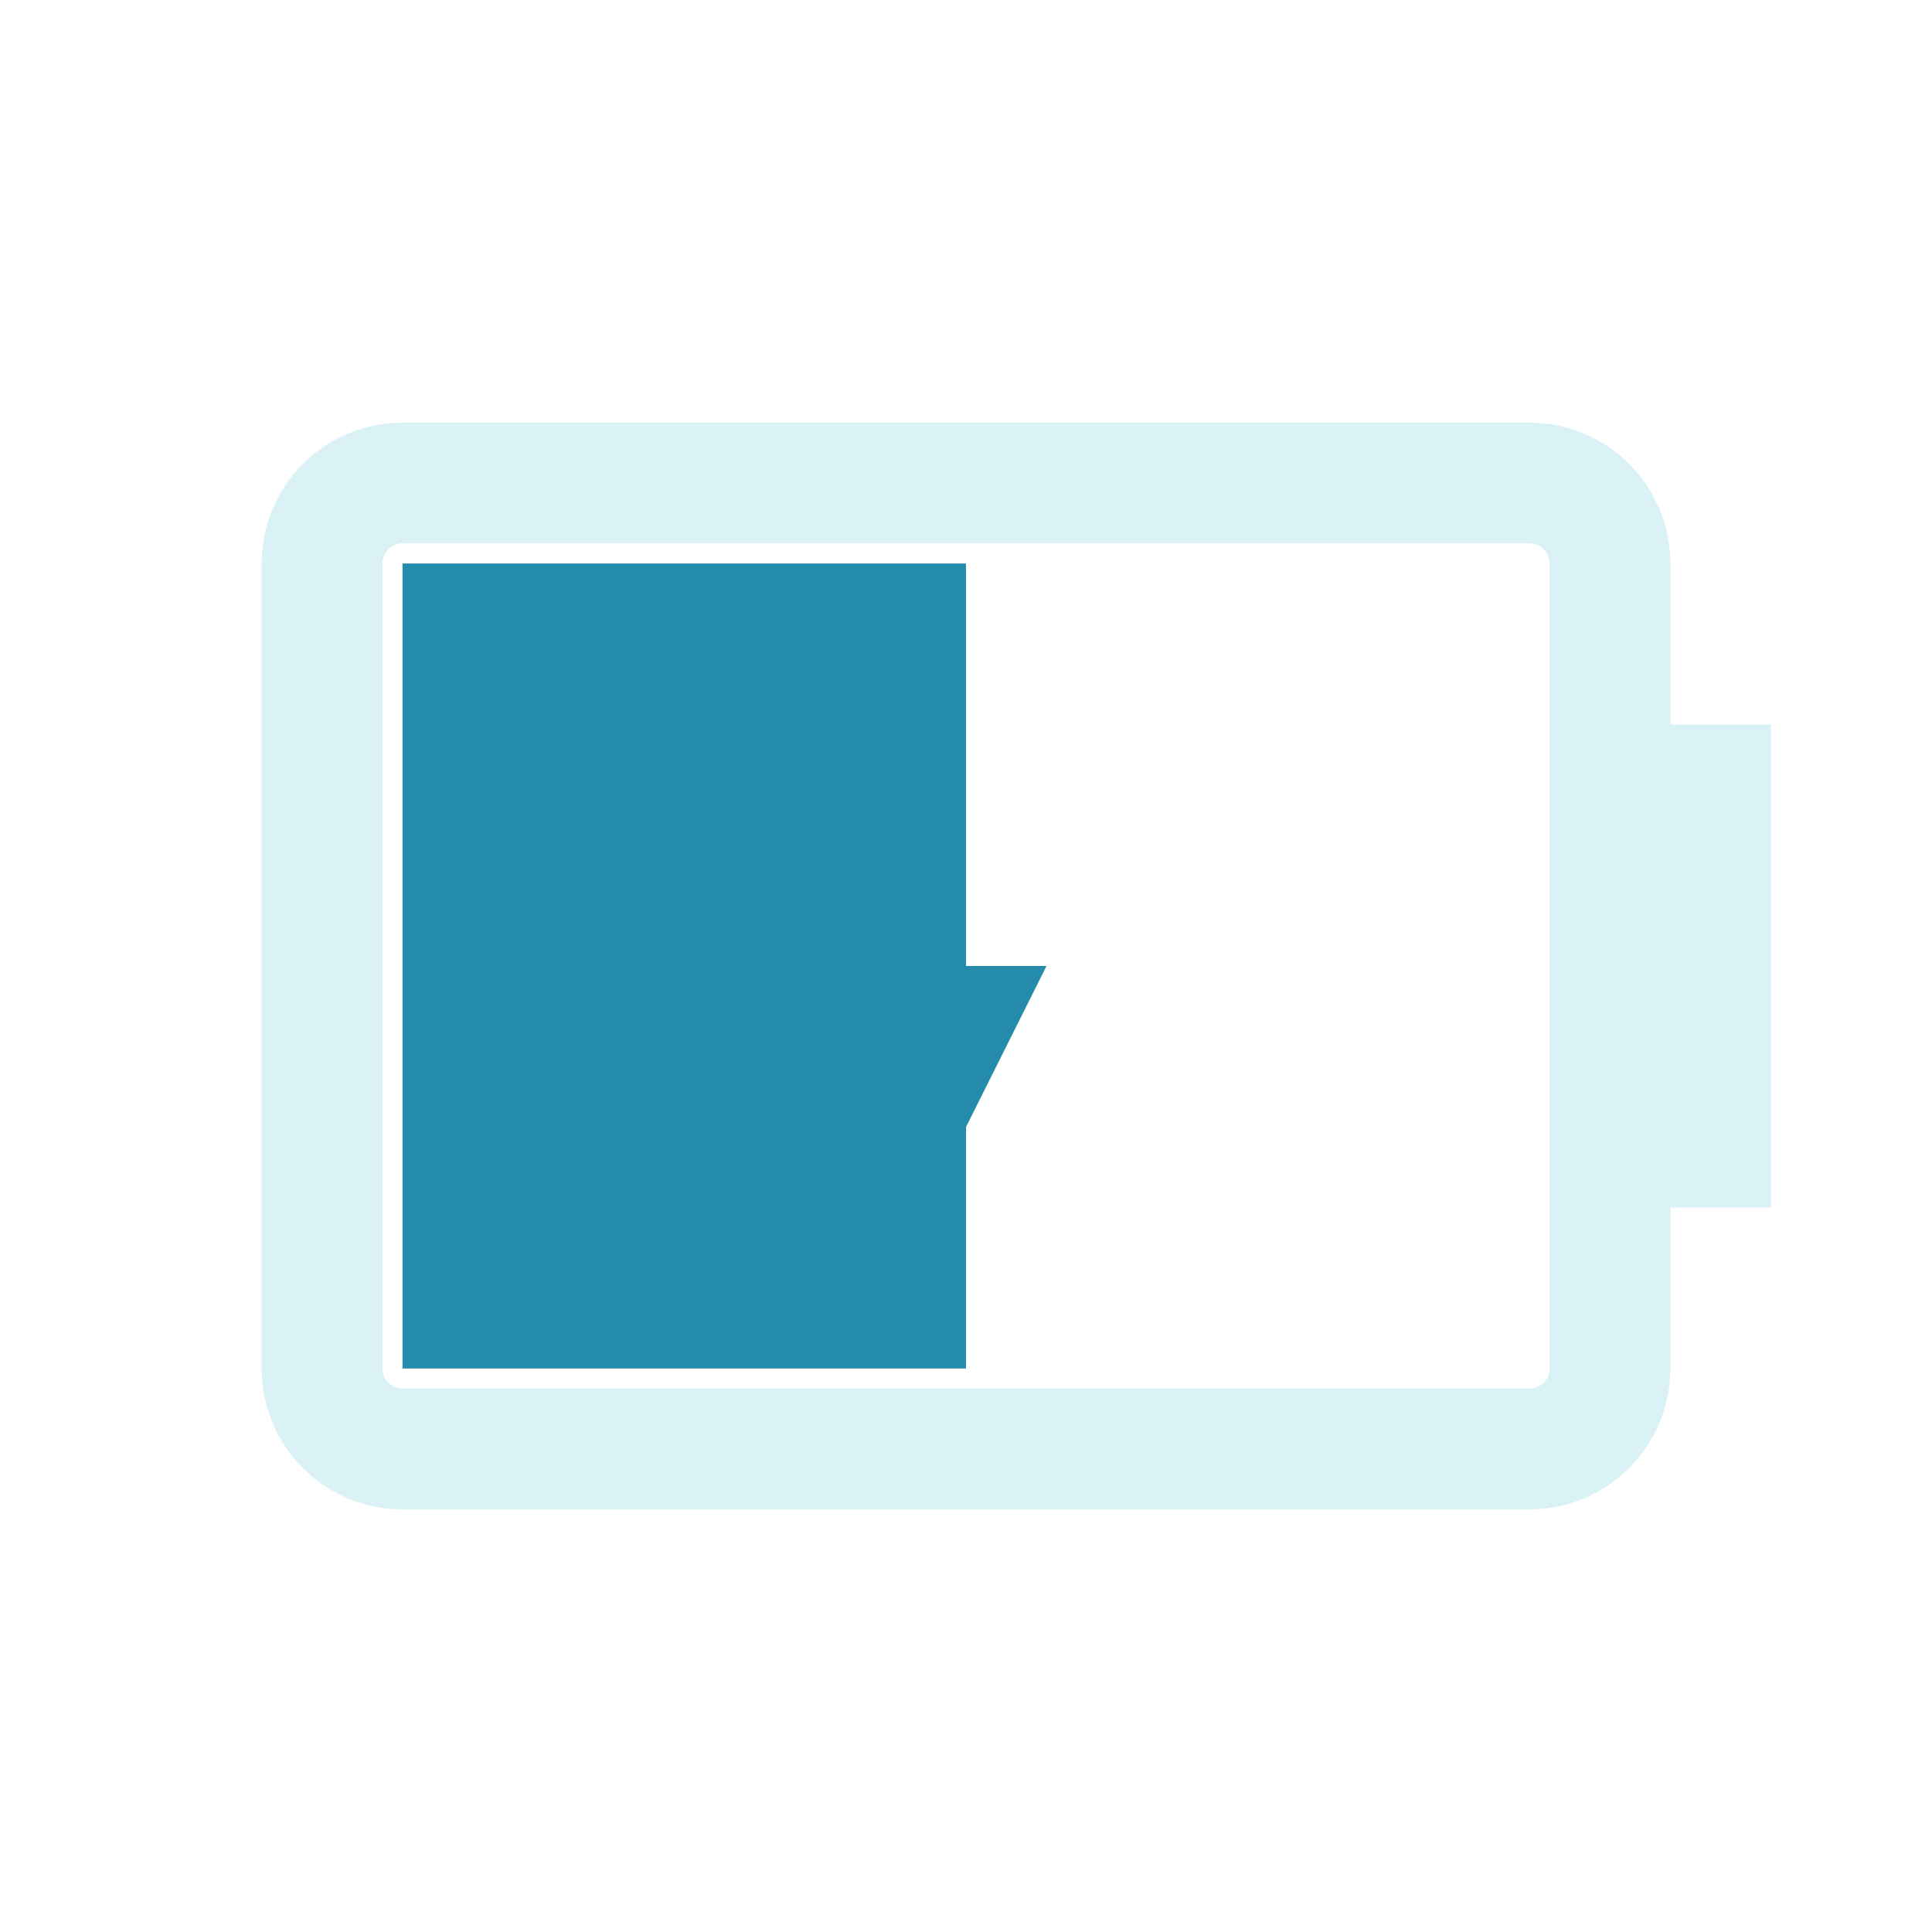
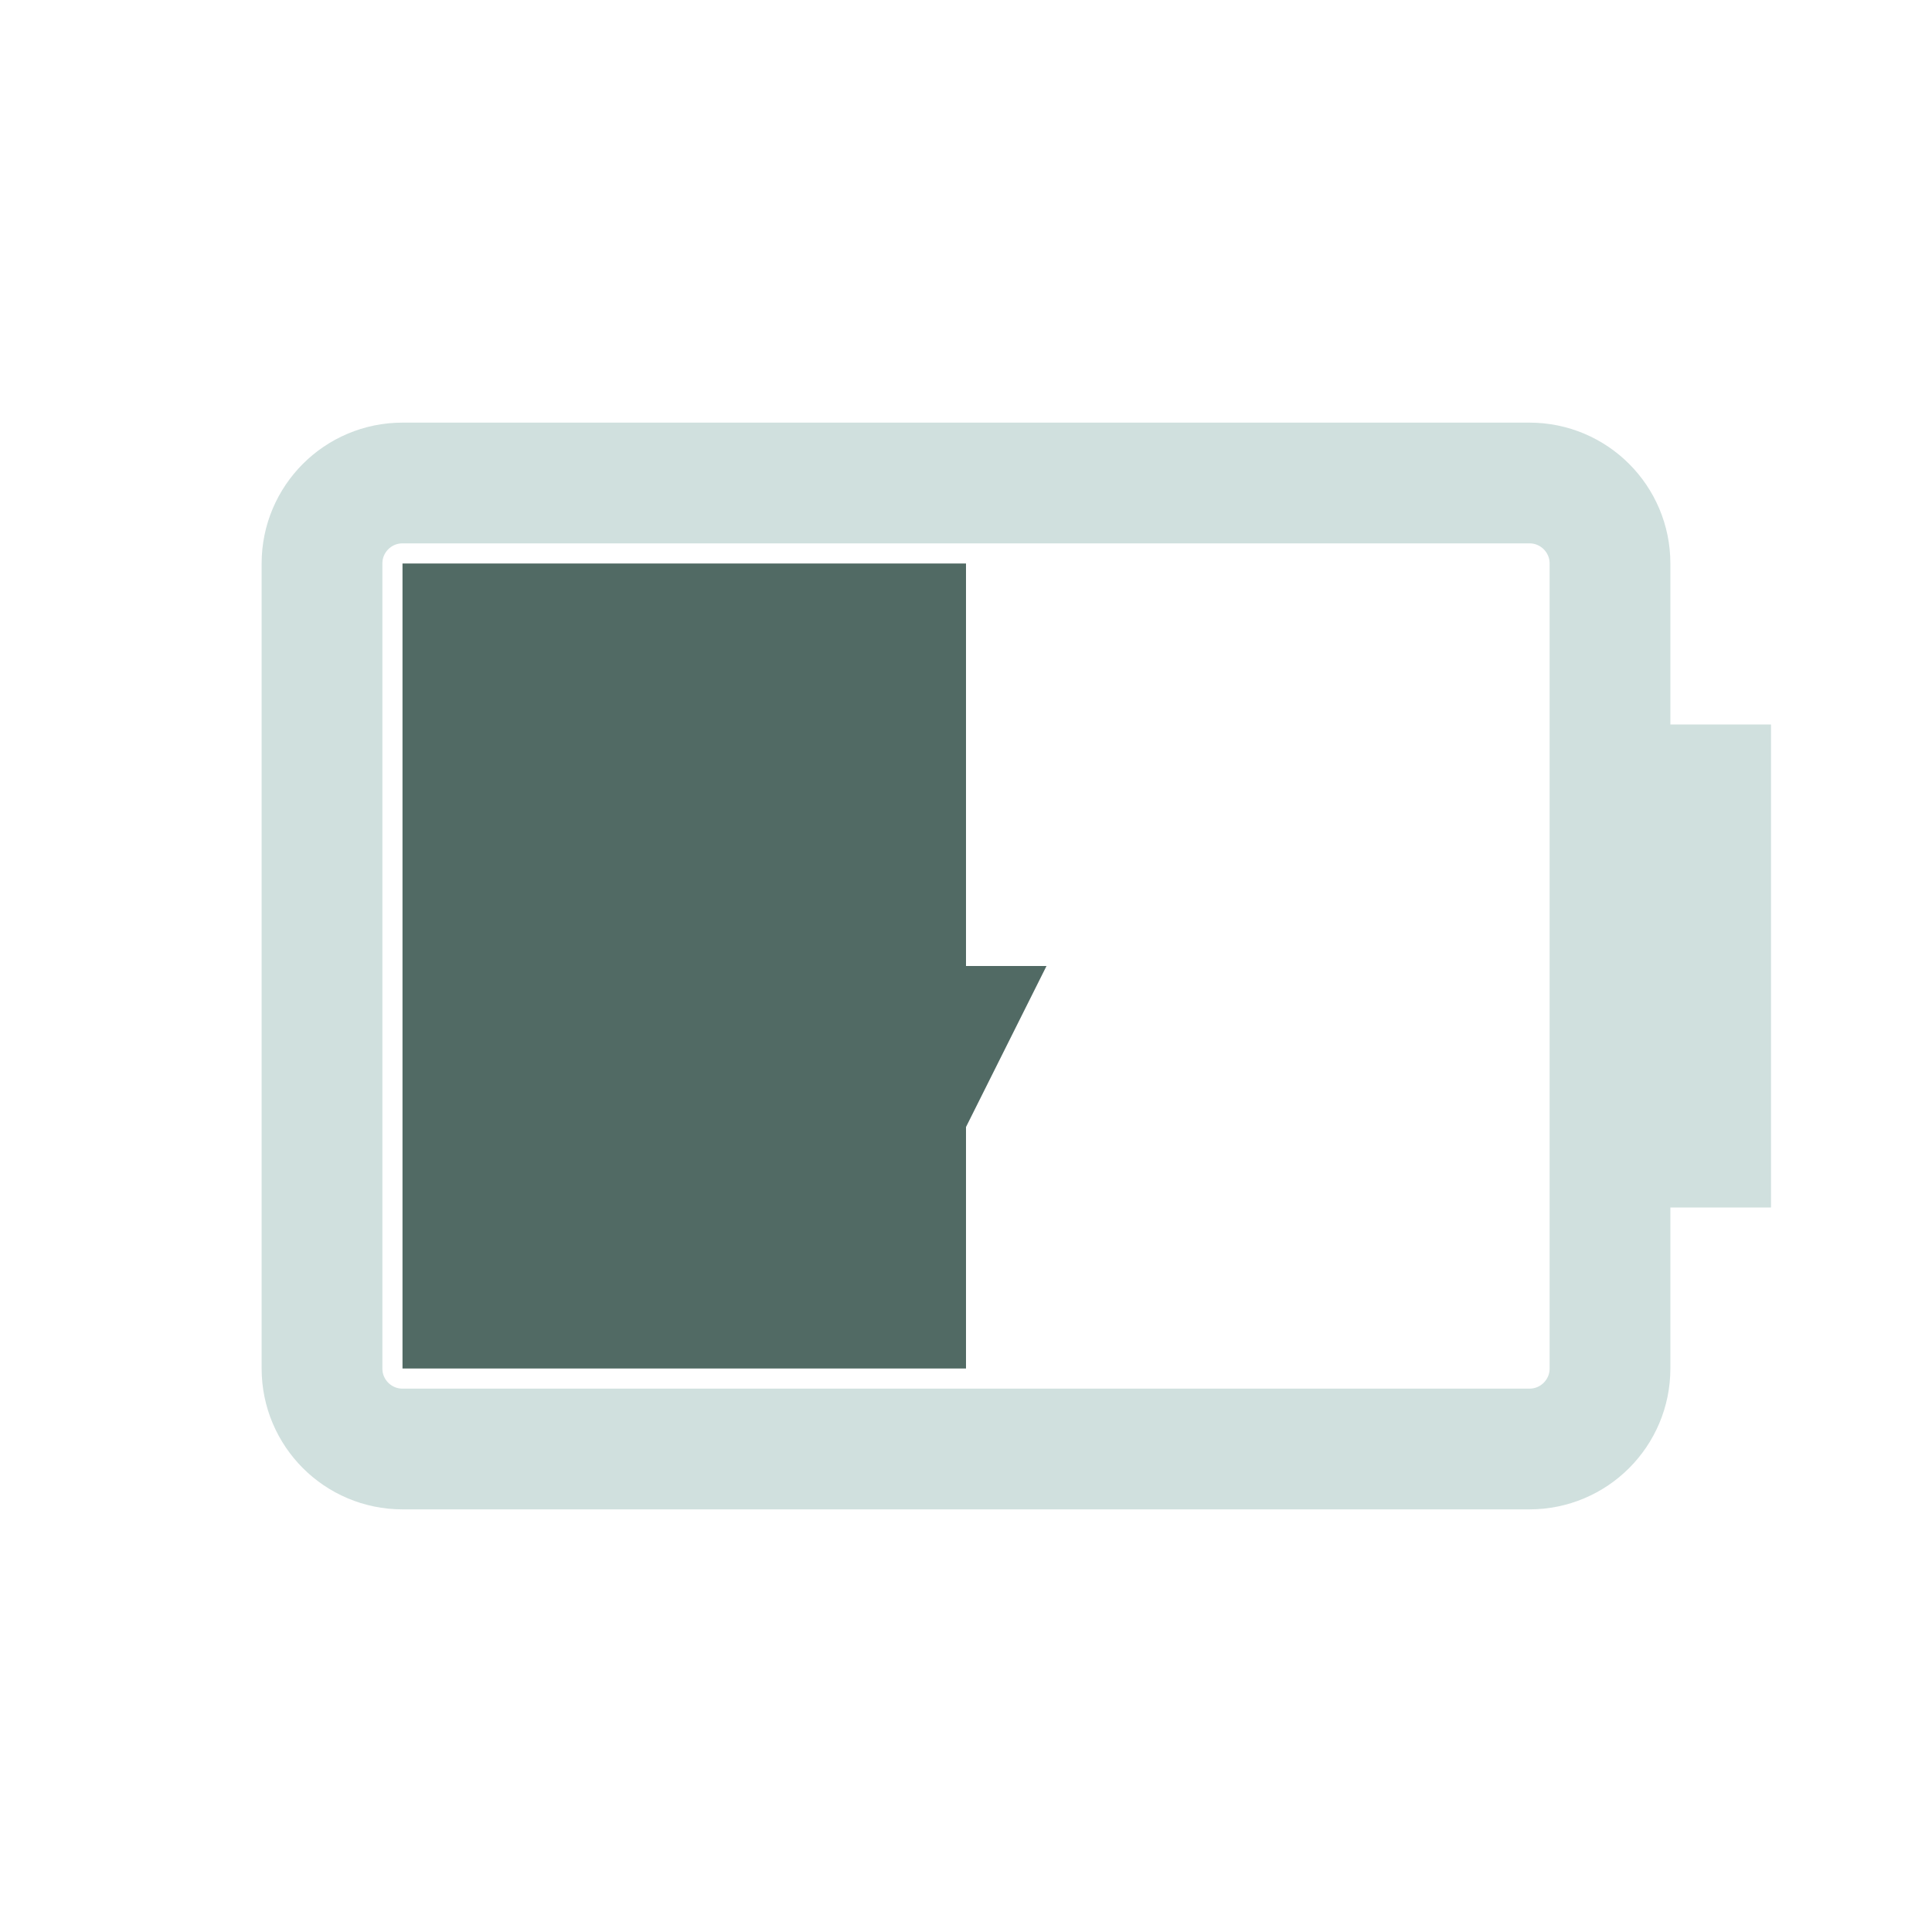
<svg xmlns="http://www.w3.org/2000/svg" width="24" height="24" viewBox="0 0 24 24">
-   <rect x="4" y="6" width="16" height="12" fill="none" rx="1" stroke="#DAF1F6" stroke-width="1.5" />
-   <rect x="20" y="9" width="2" height="6" fill="#DAF1F6" />
-   <rect x="5" y="7" width="7.0" height="10" fill="#248BAA" />
-   <path d="M12 8l-2 4h1.5l-.5 4 2-4h-1.5z" fill="#248BAA" />
+   <rect x="4" y="6" width="16" height="12" fill="none" rx="1" stroke="#D0E0DE" stroke-width="1.5" />
+   <rect x="20" y="9" width="2" height="6" fill="#D0E0DE" />
+   <rect x="5" y="7" width="7.0" height="10" fill="#516A64" />
+   <path d="M12 8l-2 4h1.5l-.5 4 2-4h-1.5z" fill="#516A64" />
</svg>
